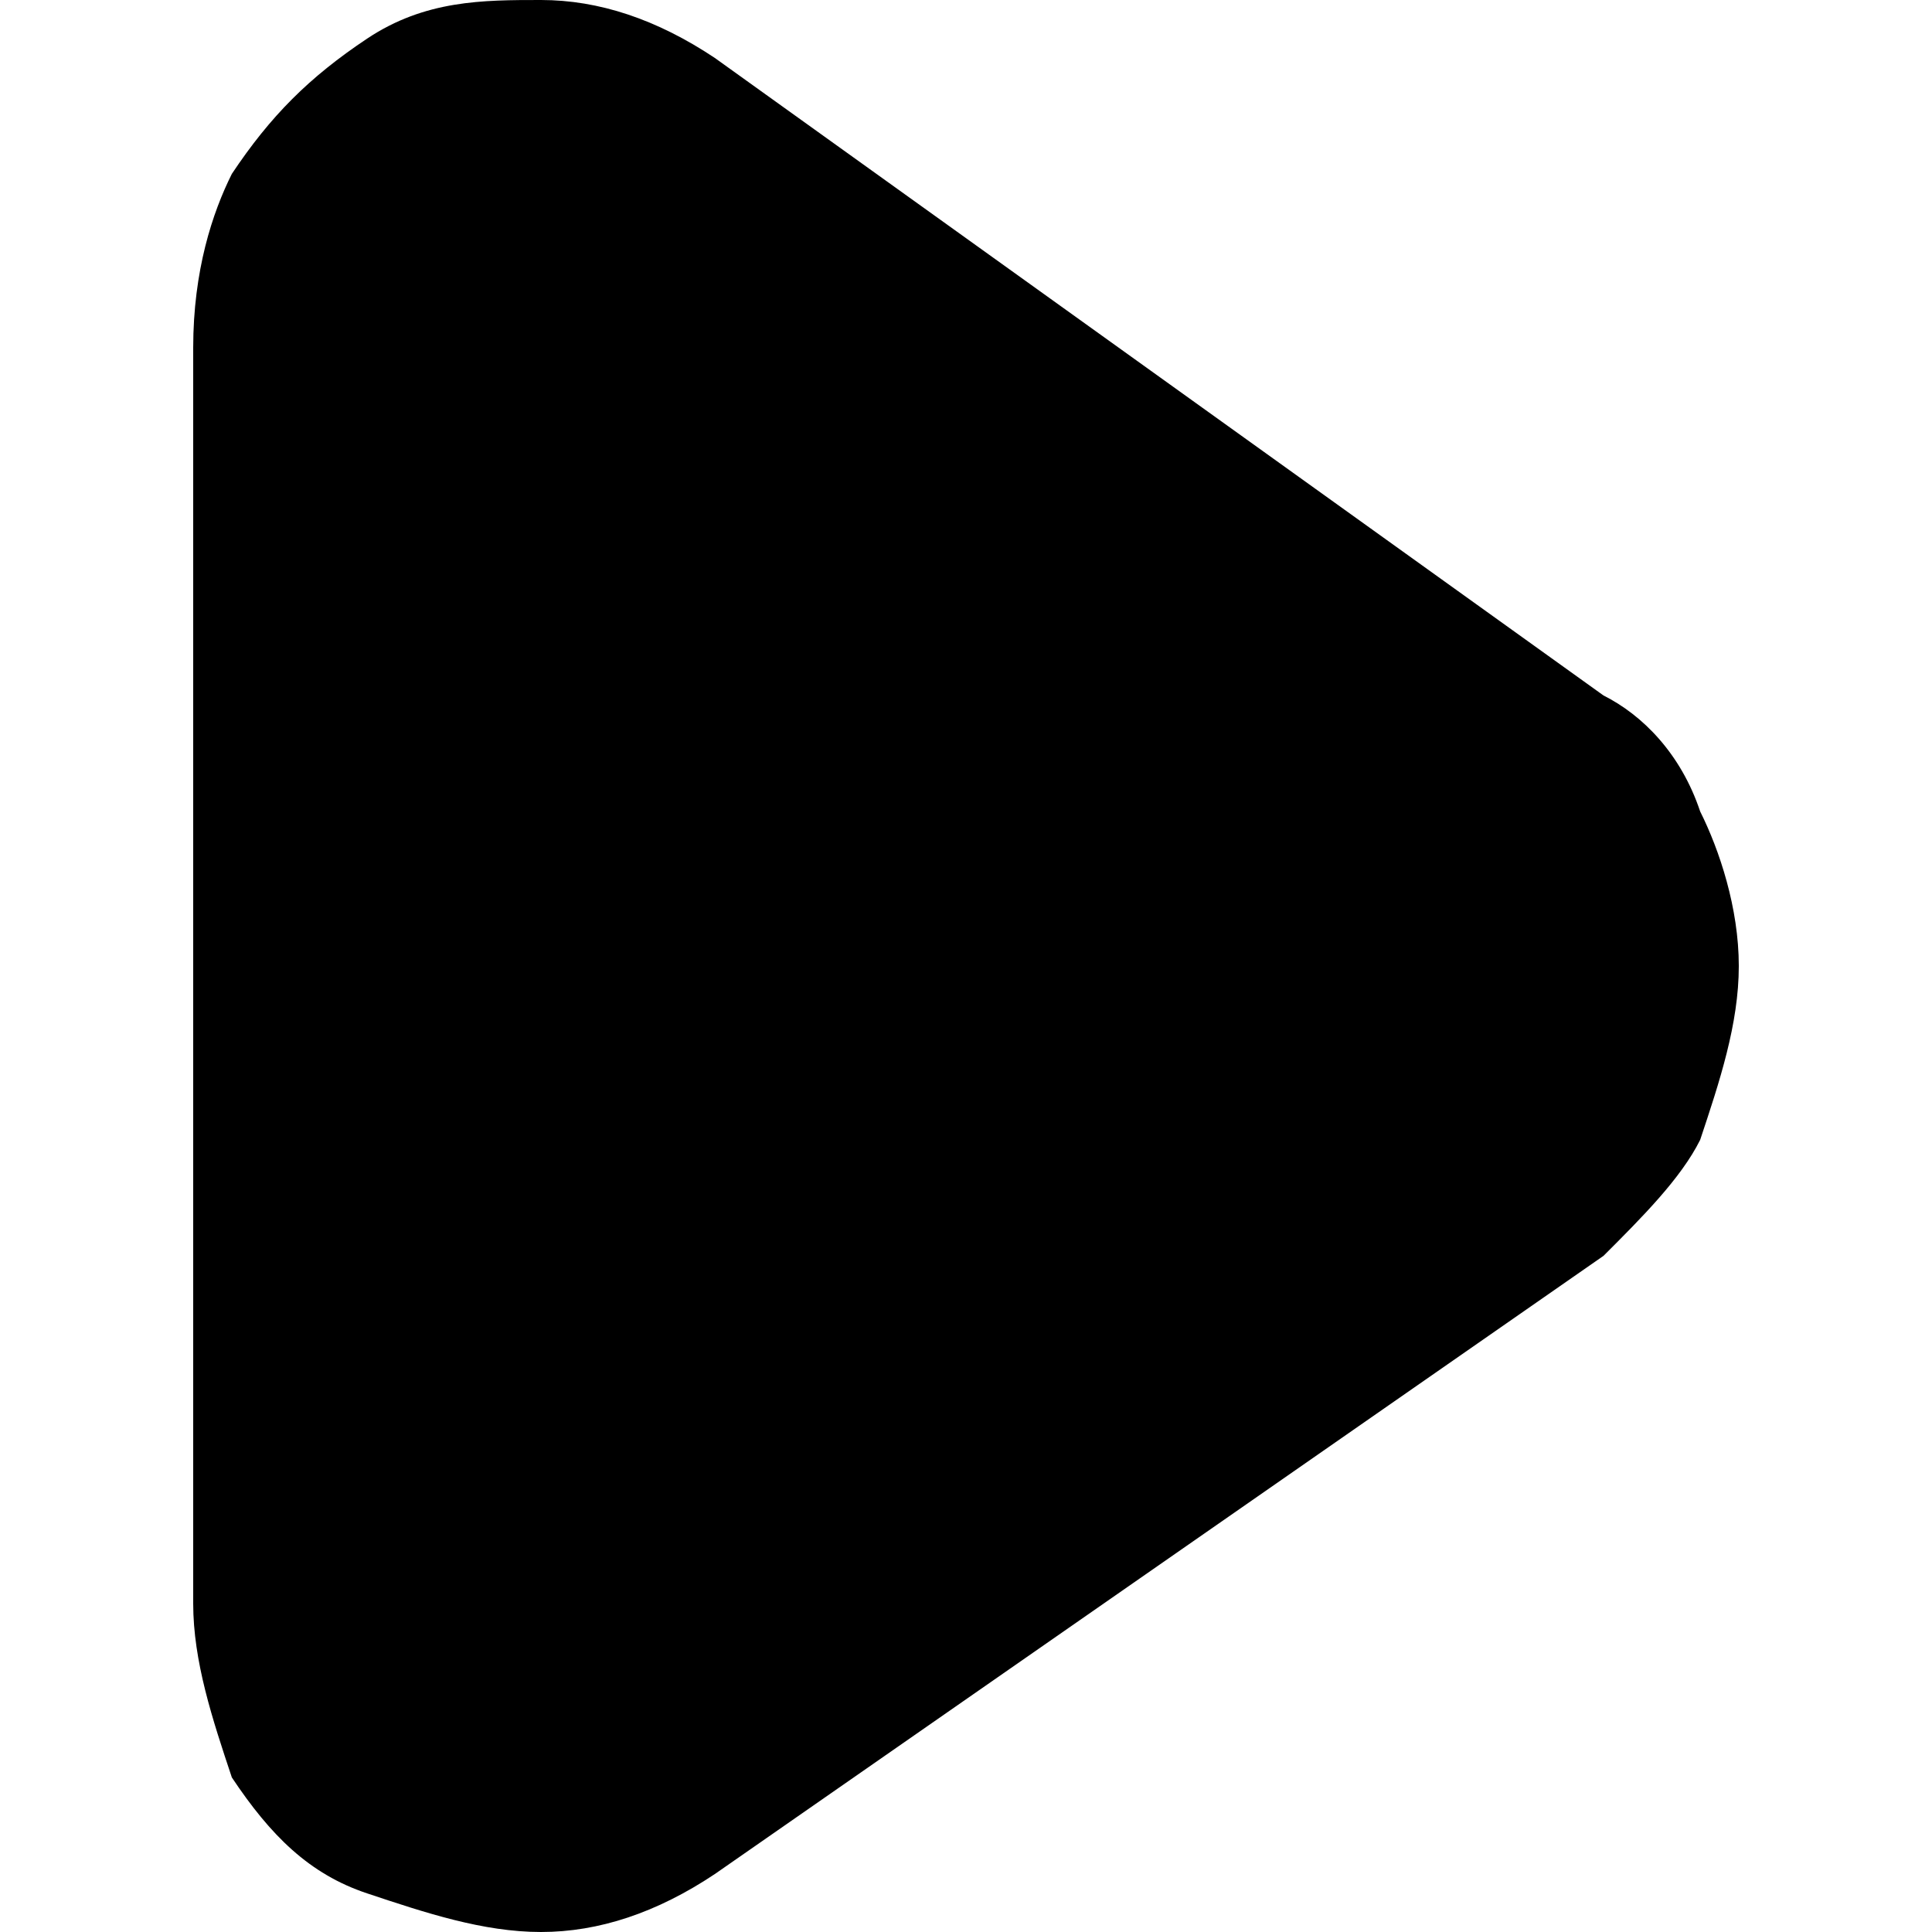
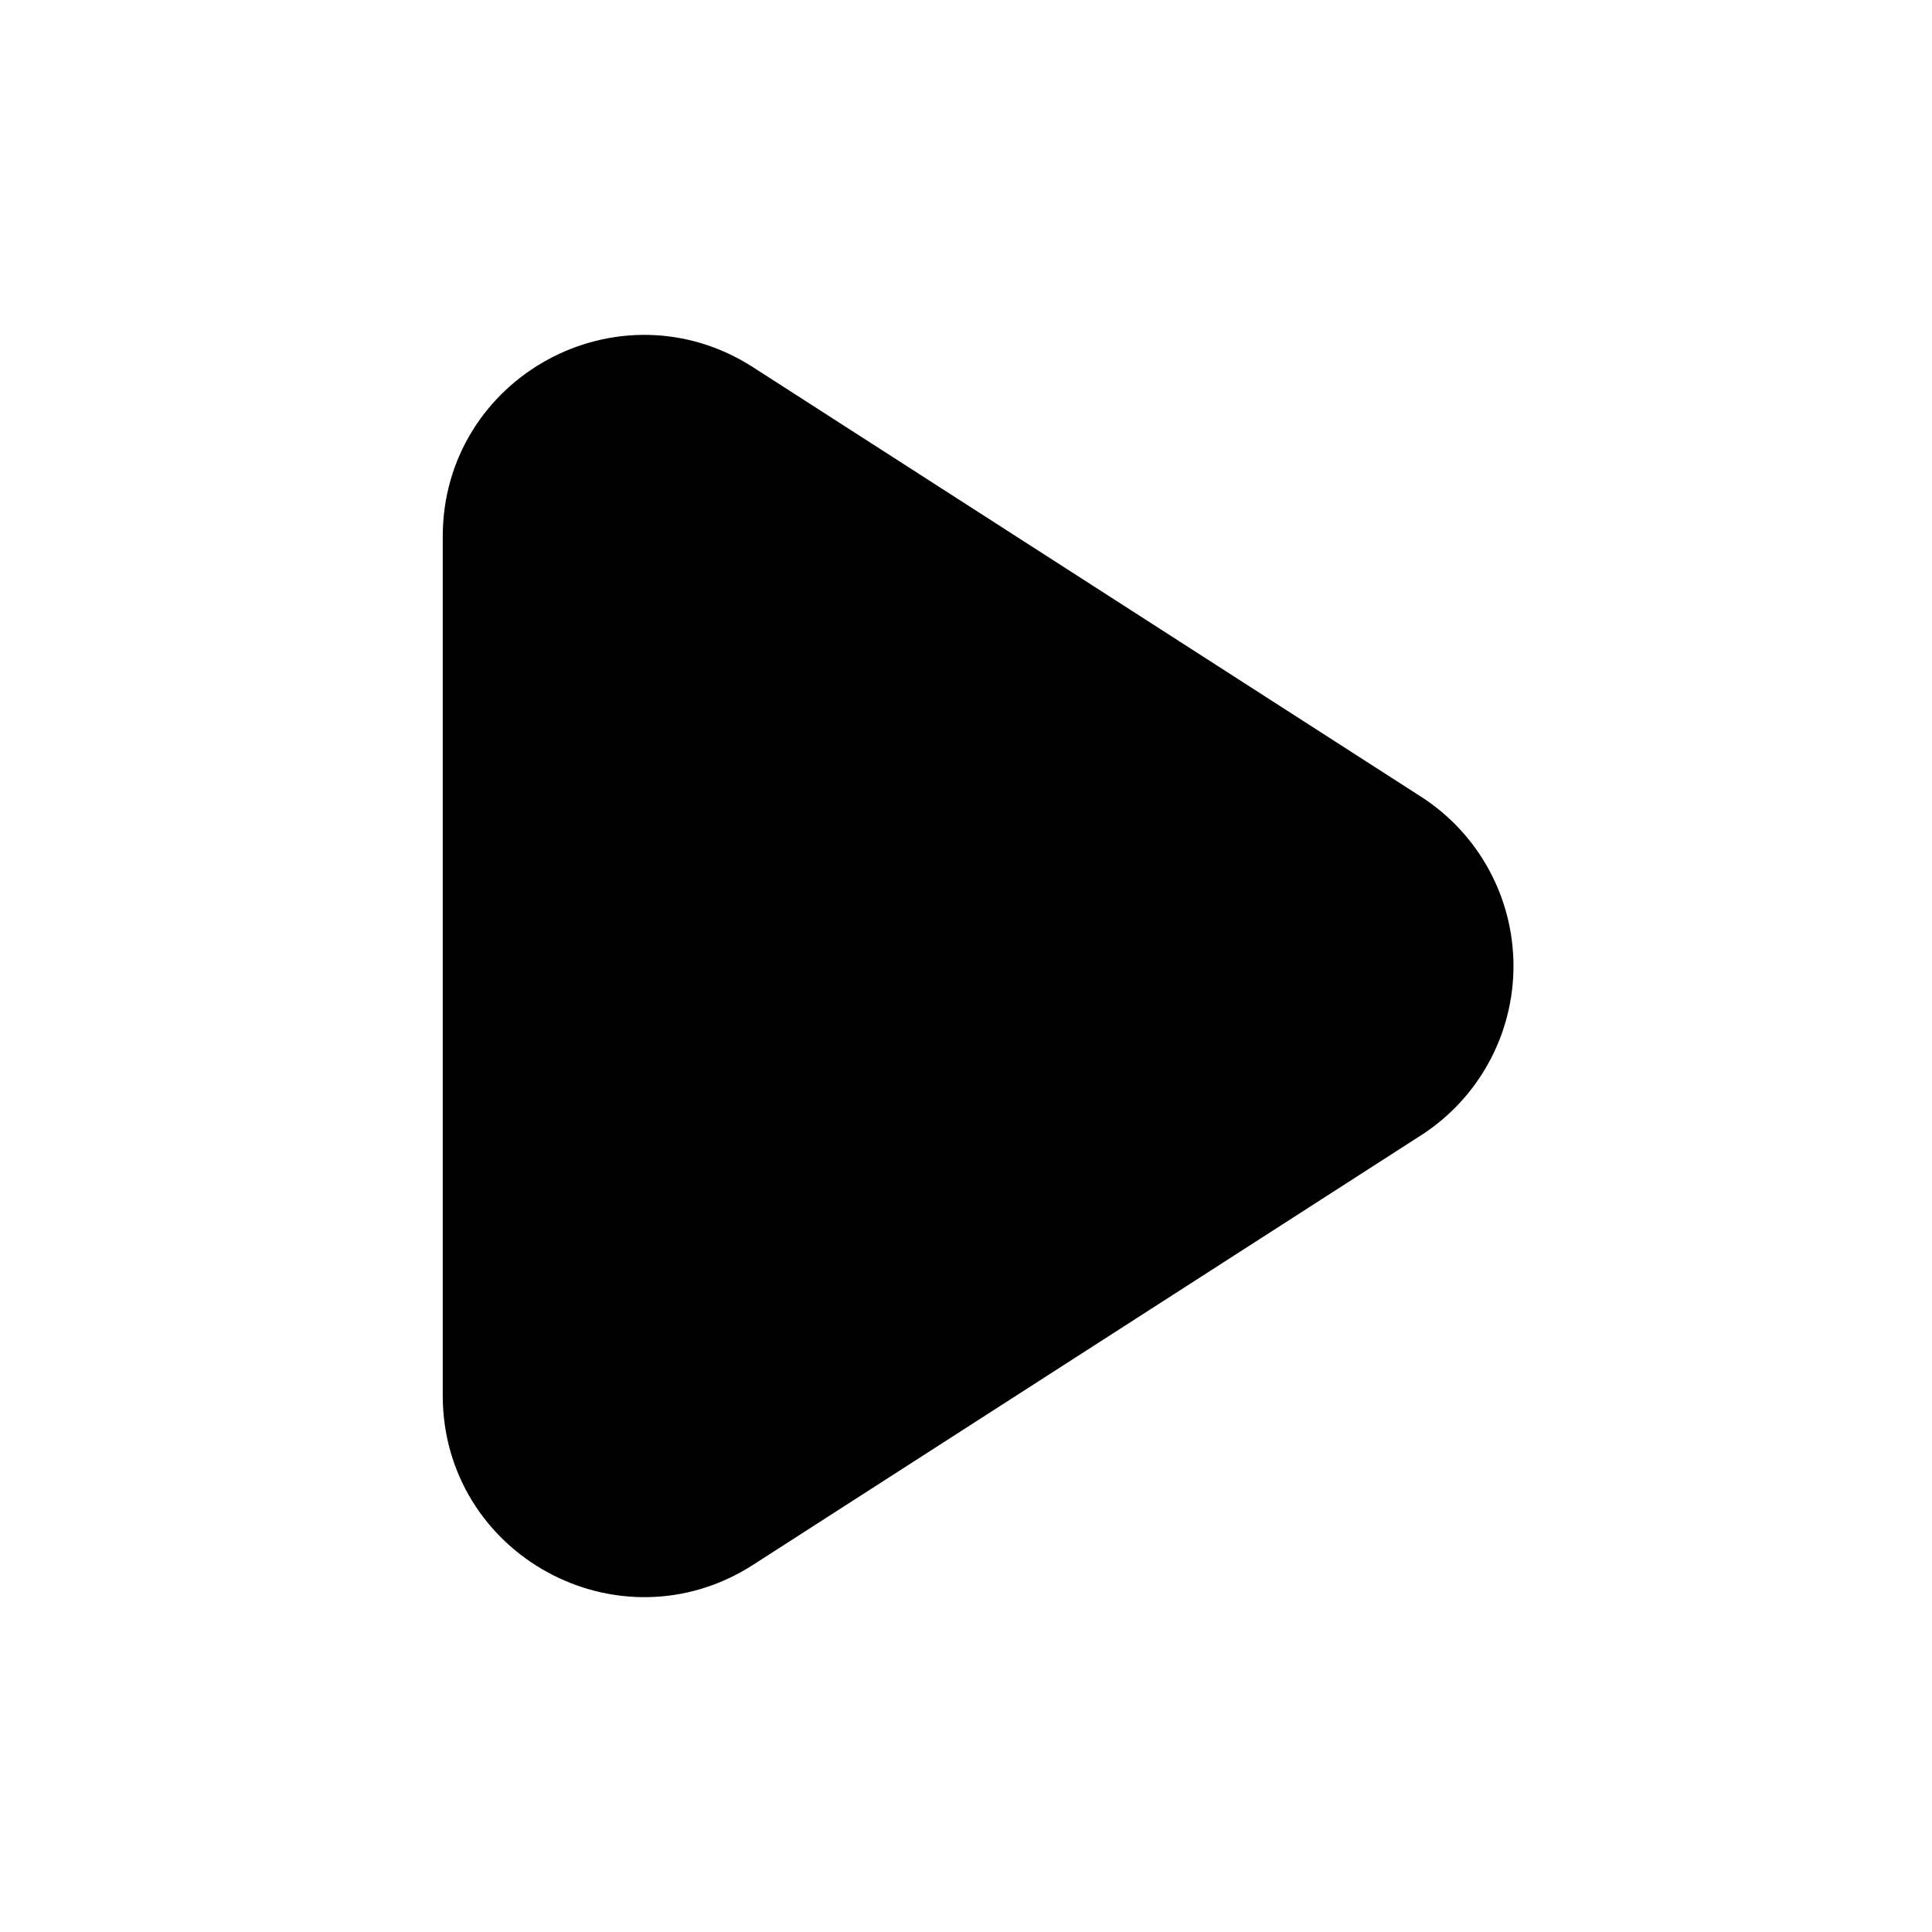
- <svg xmlns="http://www.w3.org/2000/svg" viewBox="0 0 10 10" fill="currentColor">
-   <path d="M8.3 3.6L3.7.3C3.4.1 3.1 0 2.8 0c-.3 0-.6 0-.9.2-.3.2-.5.4-.7.7-.1.2-.2.5-.2.9v6.5c0 .3.1.6.2.9.2.3.4.5.7.6.3.1.6.2.9.2.3 0 .6-.1.9-.3l4.6-3.2c.2-.2.4-.4.5-.6.1-.3.2-.6.2-.9 0-.3-.1-.6-.2-.8-.1-.3-.3-.5-.5-.6z" />
+ <svg xmlns="http://www.w3.org/2000/svg" viewBox="0 0 24 24" fill="none">
+   <path d="M6 6.663c0-1.582 1.75-2.538 3.082-1.682l8.301 5.337a2 2 0 0 1 0 3.364L9.082 19.02C7.75 19.875 6 18.919 6 17.337V6.663Z" fill="currentColor" stroke="currentColor" stroke-linecap="round" stroke-linejoin="round" />
</svg>
